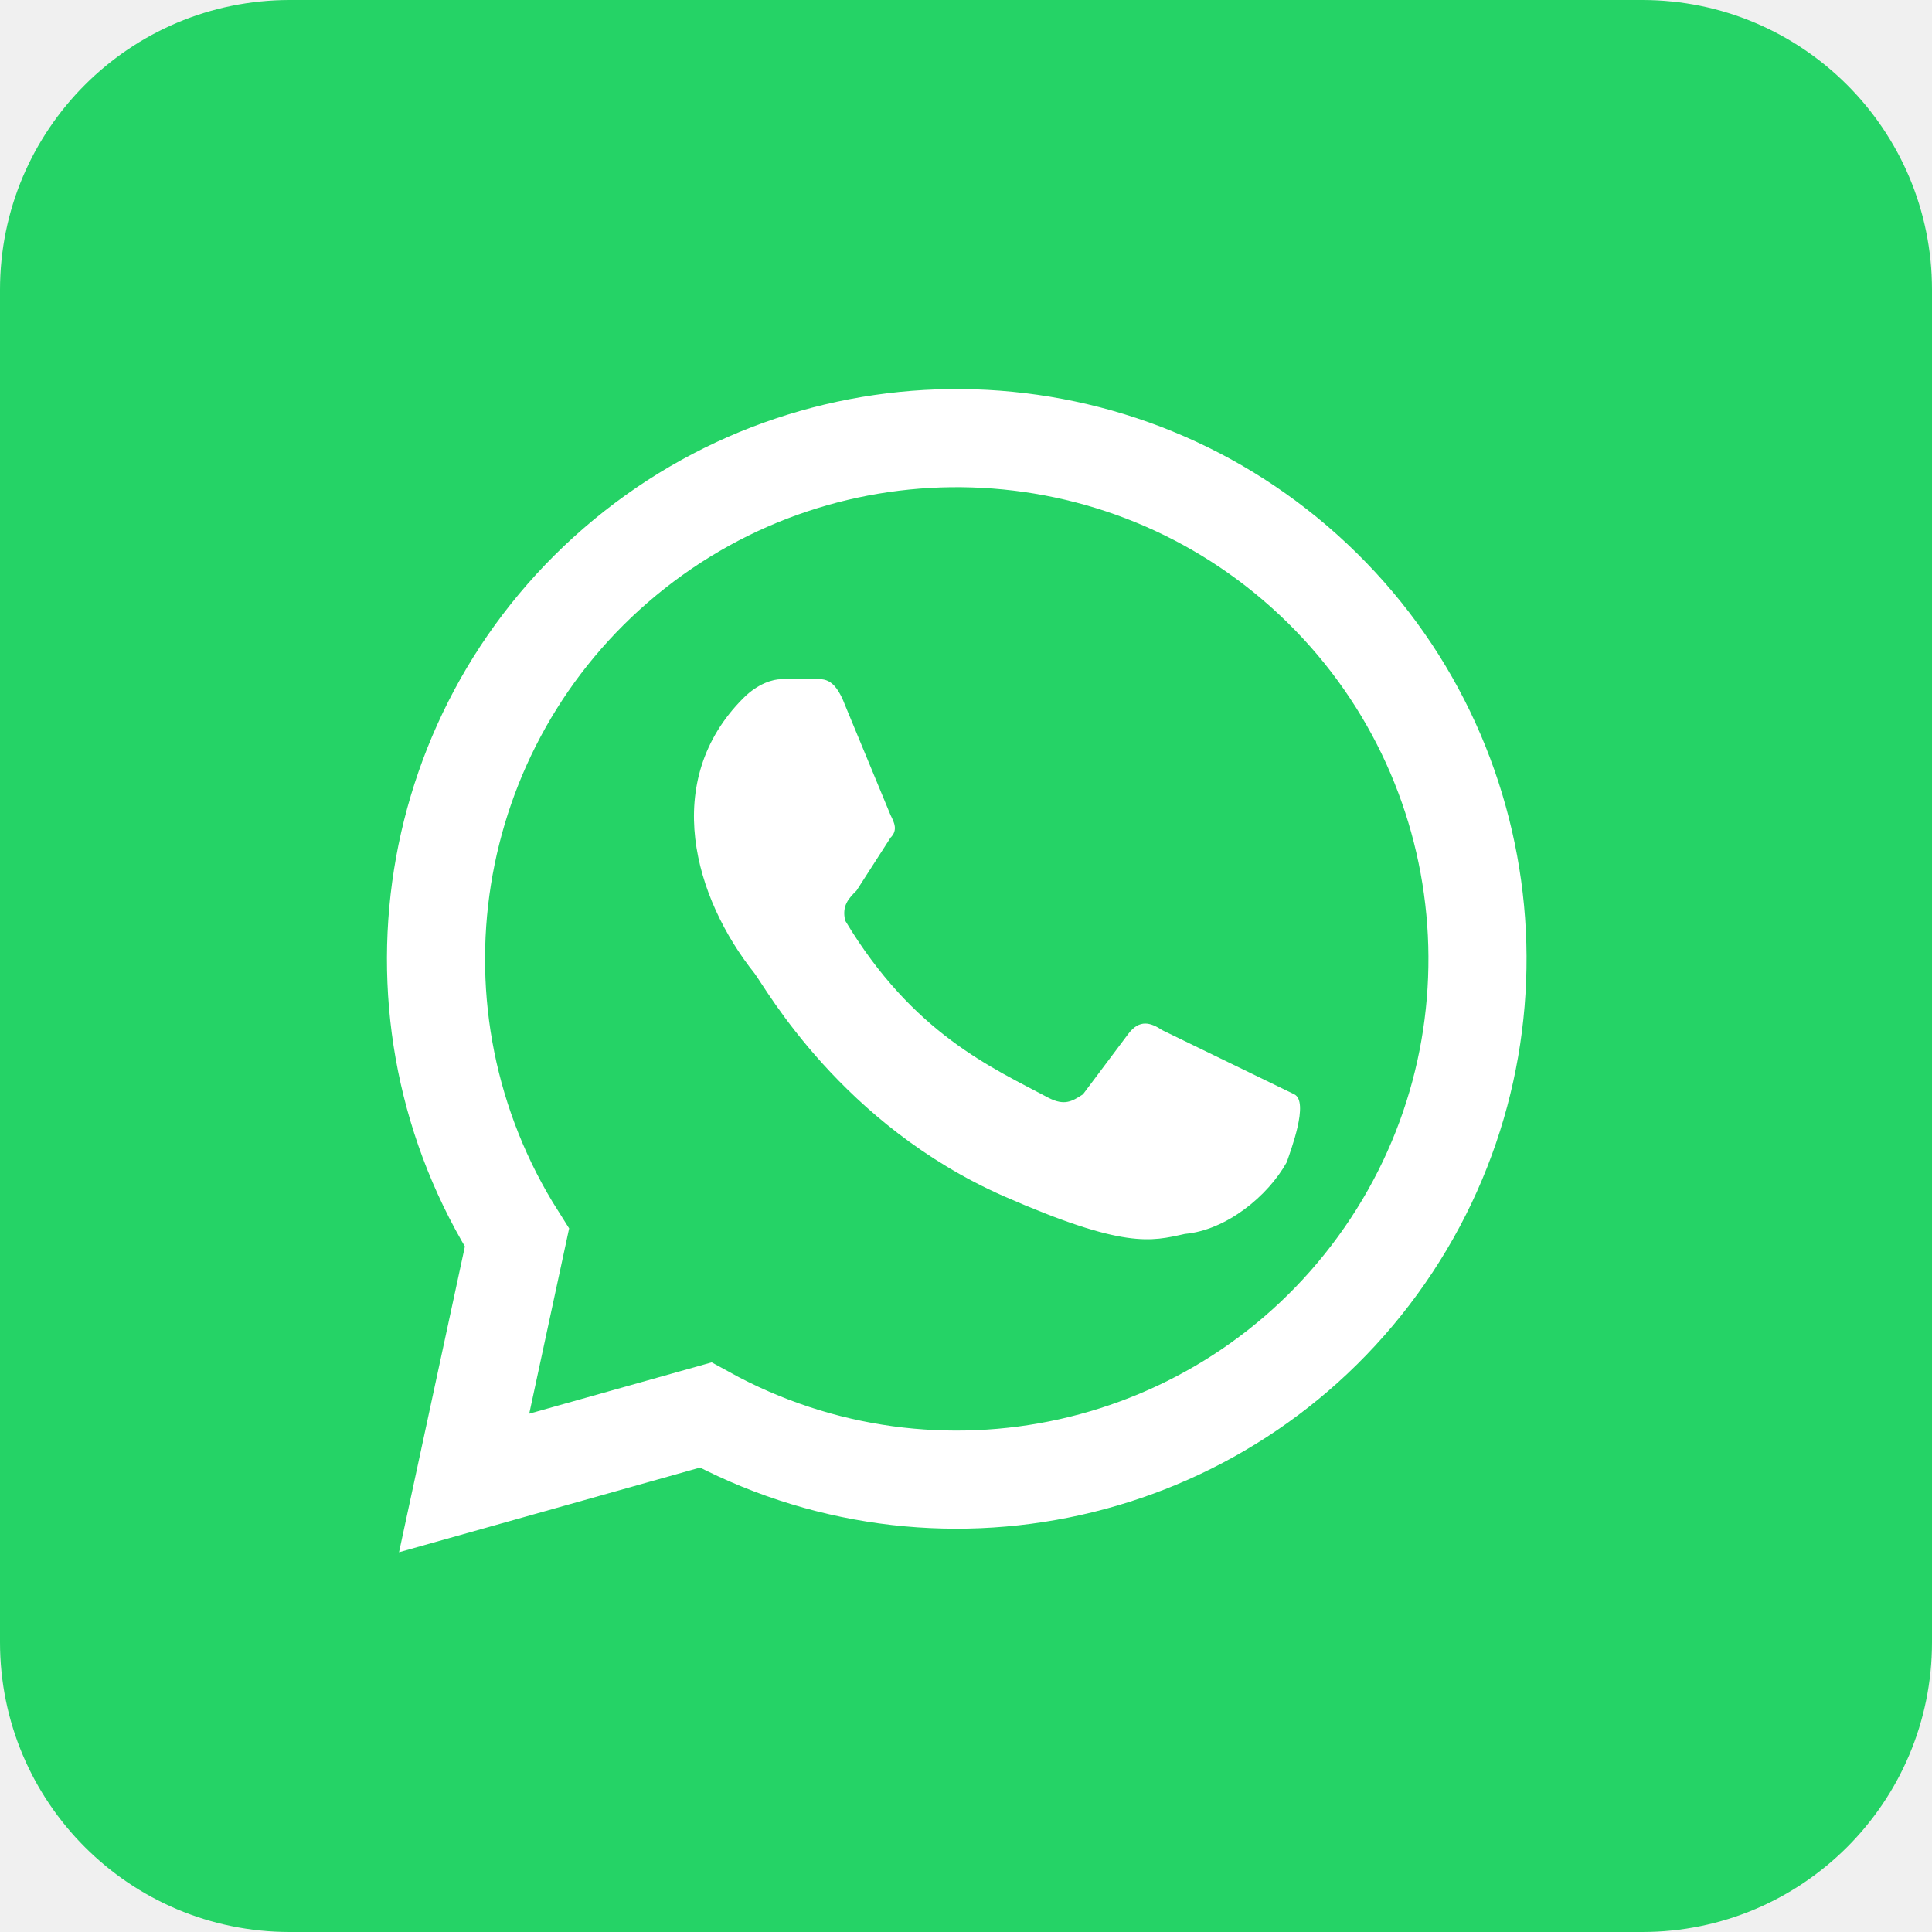
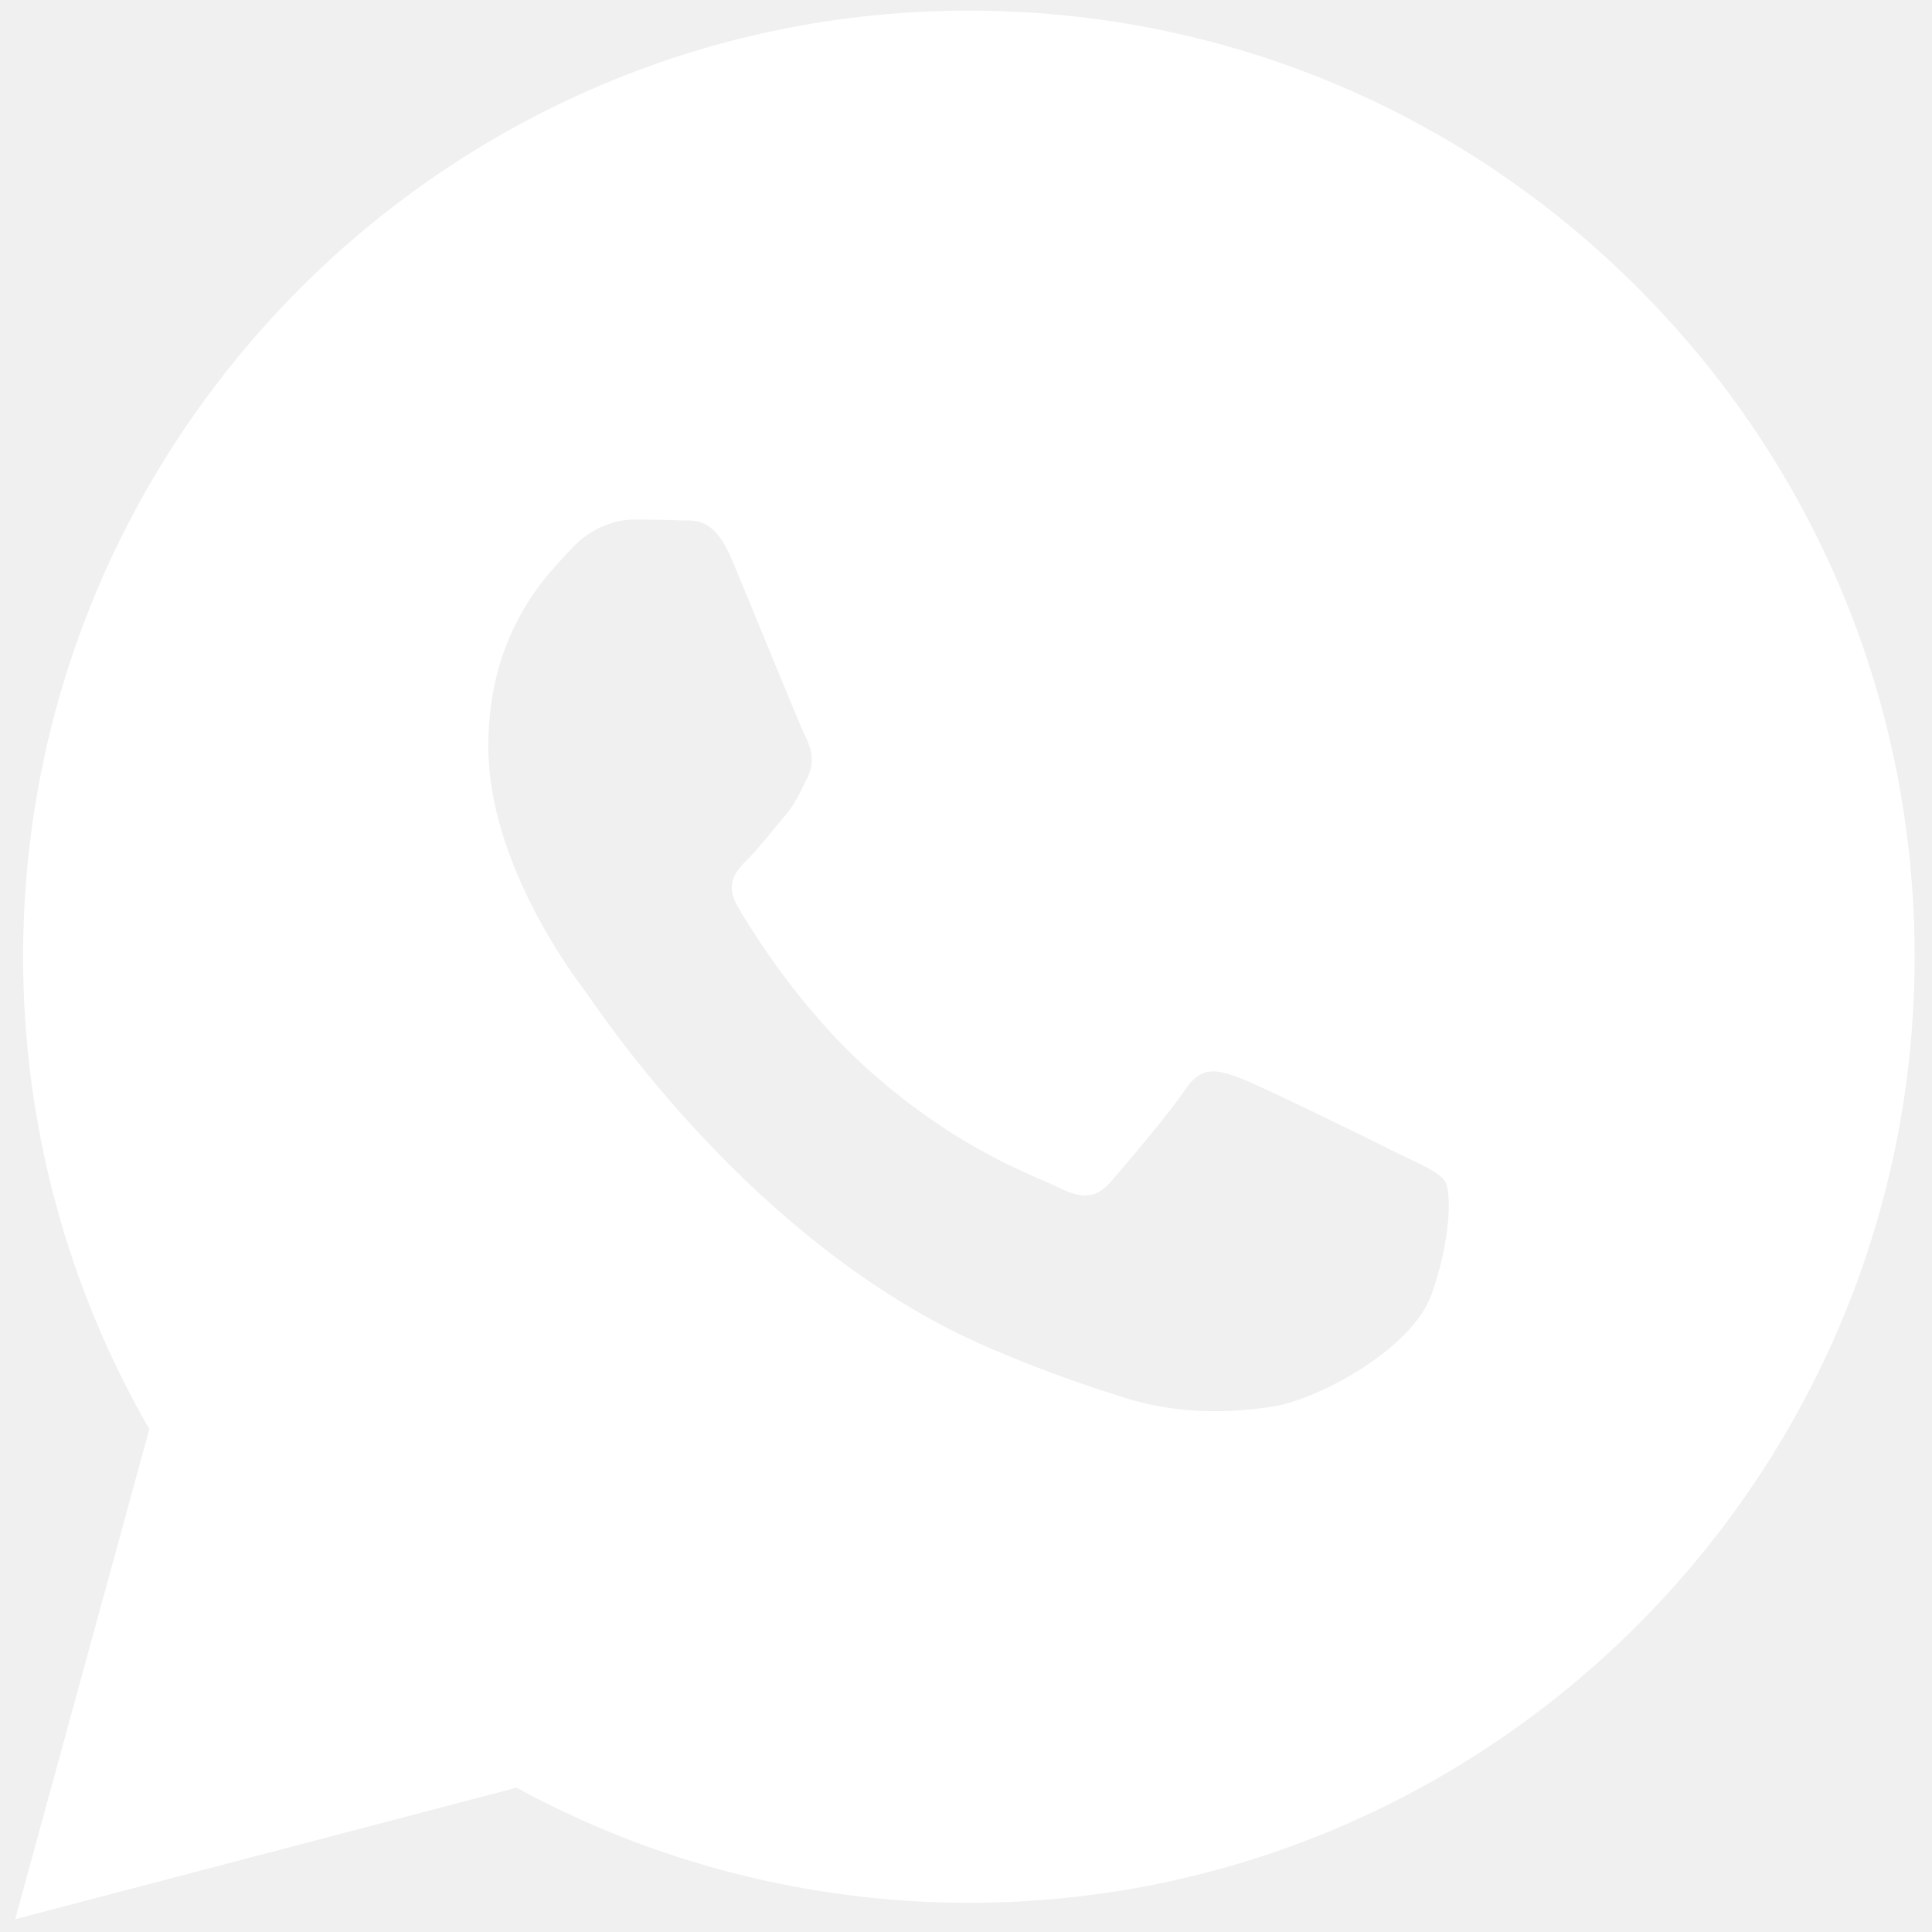
- <svg xmlns="http://www.w3.org/2000/svg" aria-label="WhatsApp" role="img" viewBox="0 0 512 512">
-   <rect width="512" height="512" rx="15%" fill="#25d366" />
-   <path fill="#25d366" stroke="#ffffff" stroke-width="26" d="M123 393l14-65a138 138 0 1150 47z" />
-   <path fill="#ffffff" d="M308 273c-3-2-6-3-9 1l-12 16c-3 2-5 3-9 1-15-8-36-17-54-47-1-4 1-6 3-8l9-14c2-2 1-4 0-6l-12-29c-3-8-6-7-9-7h-8c-2 0-6 1-10 5-22 22-13 53 3 73 3 4 23 40 66 59 32 14 39 12 48 10 11-1 22-10 27-19 1-3 6-16 2-18" />
+ <svg xmlns="http://www.w3.org/2000/svg" version="1.1" width="256" height="256" viewBox="0 0 256 256" xml:space="preserve">
+   <g style="stroke: none; stroke-width: 0; stroke-dasharray: none; stroke-linecap: butt; stroke-linejoin: miter; stroke-miterlimit: 10; fill: none; fill-rule: nonzero; opacity: 1;" transform="translate(1.406593 1.406593) scale(2.81 2.81)">
+     <path d="M 76.735 13.079 C 68.315 4.649 57.117 0.005 45.187 0 C 20.605 0 0.599 20.005 0.589 44.594 c -0.003 7.86 2.05 15.532 5.953 22.296 L 0.215 90 l 23.642 -6.202 c 6.514 3.553 13.848 5.426 21.312 5.428 h 0.018 c 0.001 0 -0.001 0 0 0 c 24.579 0 44.587 -20.007 44.597 -44.597 C 89.789 32.713 85.155 21.509 76.735 13.079 z M 27.076 46.217 c -0.557 -0.744 -4.55 -6.042 -4.55 -11.527 c 0 -5.485 2.879 -8.181 3.9 -9.296 c 1.021 -1.115 2.229 -1.394 2.972 -1.394 s 1.487 0.007 2.136 0.039 c 0.684 0.035 1.603 -0.26 2.507 1.913 c 0.929 2.231 3.157 7.717 3.436 8.274 c 0.279 0.558 0.464 1.208 0.093 1.952 c -0.371 0.743 -0.557 1.208 -1.114 1.859 c -0.557 0.651 -1.17 1.453 -1.672 1.952 c -0.558 0.556 -1.139 1.159 -0.489 2.274 c 0.65 1.116 2.886 4.765 6.199 7.72 c 4.256 3.797 7.847 4.973 8.961 5.531 c 1.114 0.558 1.764 0.465 2.414 -0.279 c 0.65 -0.744 2.786 -3.254 3.529 -4.369 c 0.743 -1.115 1.486 -0.929 2.507 -0.558 c 1.022 0.372 6.5 3.068 7.614 3.625 c 1.114 0.558 1.857 0.837 2.136 1.302 c 0.279 0.465 0.279 2.696 -0.65 5.299 c -0.929 2.603 -5.381 4.979 -7.522 5.298 c -1.92 0.287 -4.349 0.407 -7.019 -0.442 c -1.618 -0.513 -3.694 -1.199 -6.353 -2.347 C 34.934 58.216 27.634 46.961 27.076 46.217 z" style="stroke: none; stroke-width: 1; stroke-dasharray: none; stroke-linecap: butt; stroke-linejoin: miter; stroke-miterlimit: 10; fill: #fff; fill-rule: evenodd; opacity: 1;" transform=" matrix(1 0 0 1 0 0) " stroke-linecap="round" />
+   </g>
</svg>
